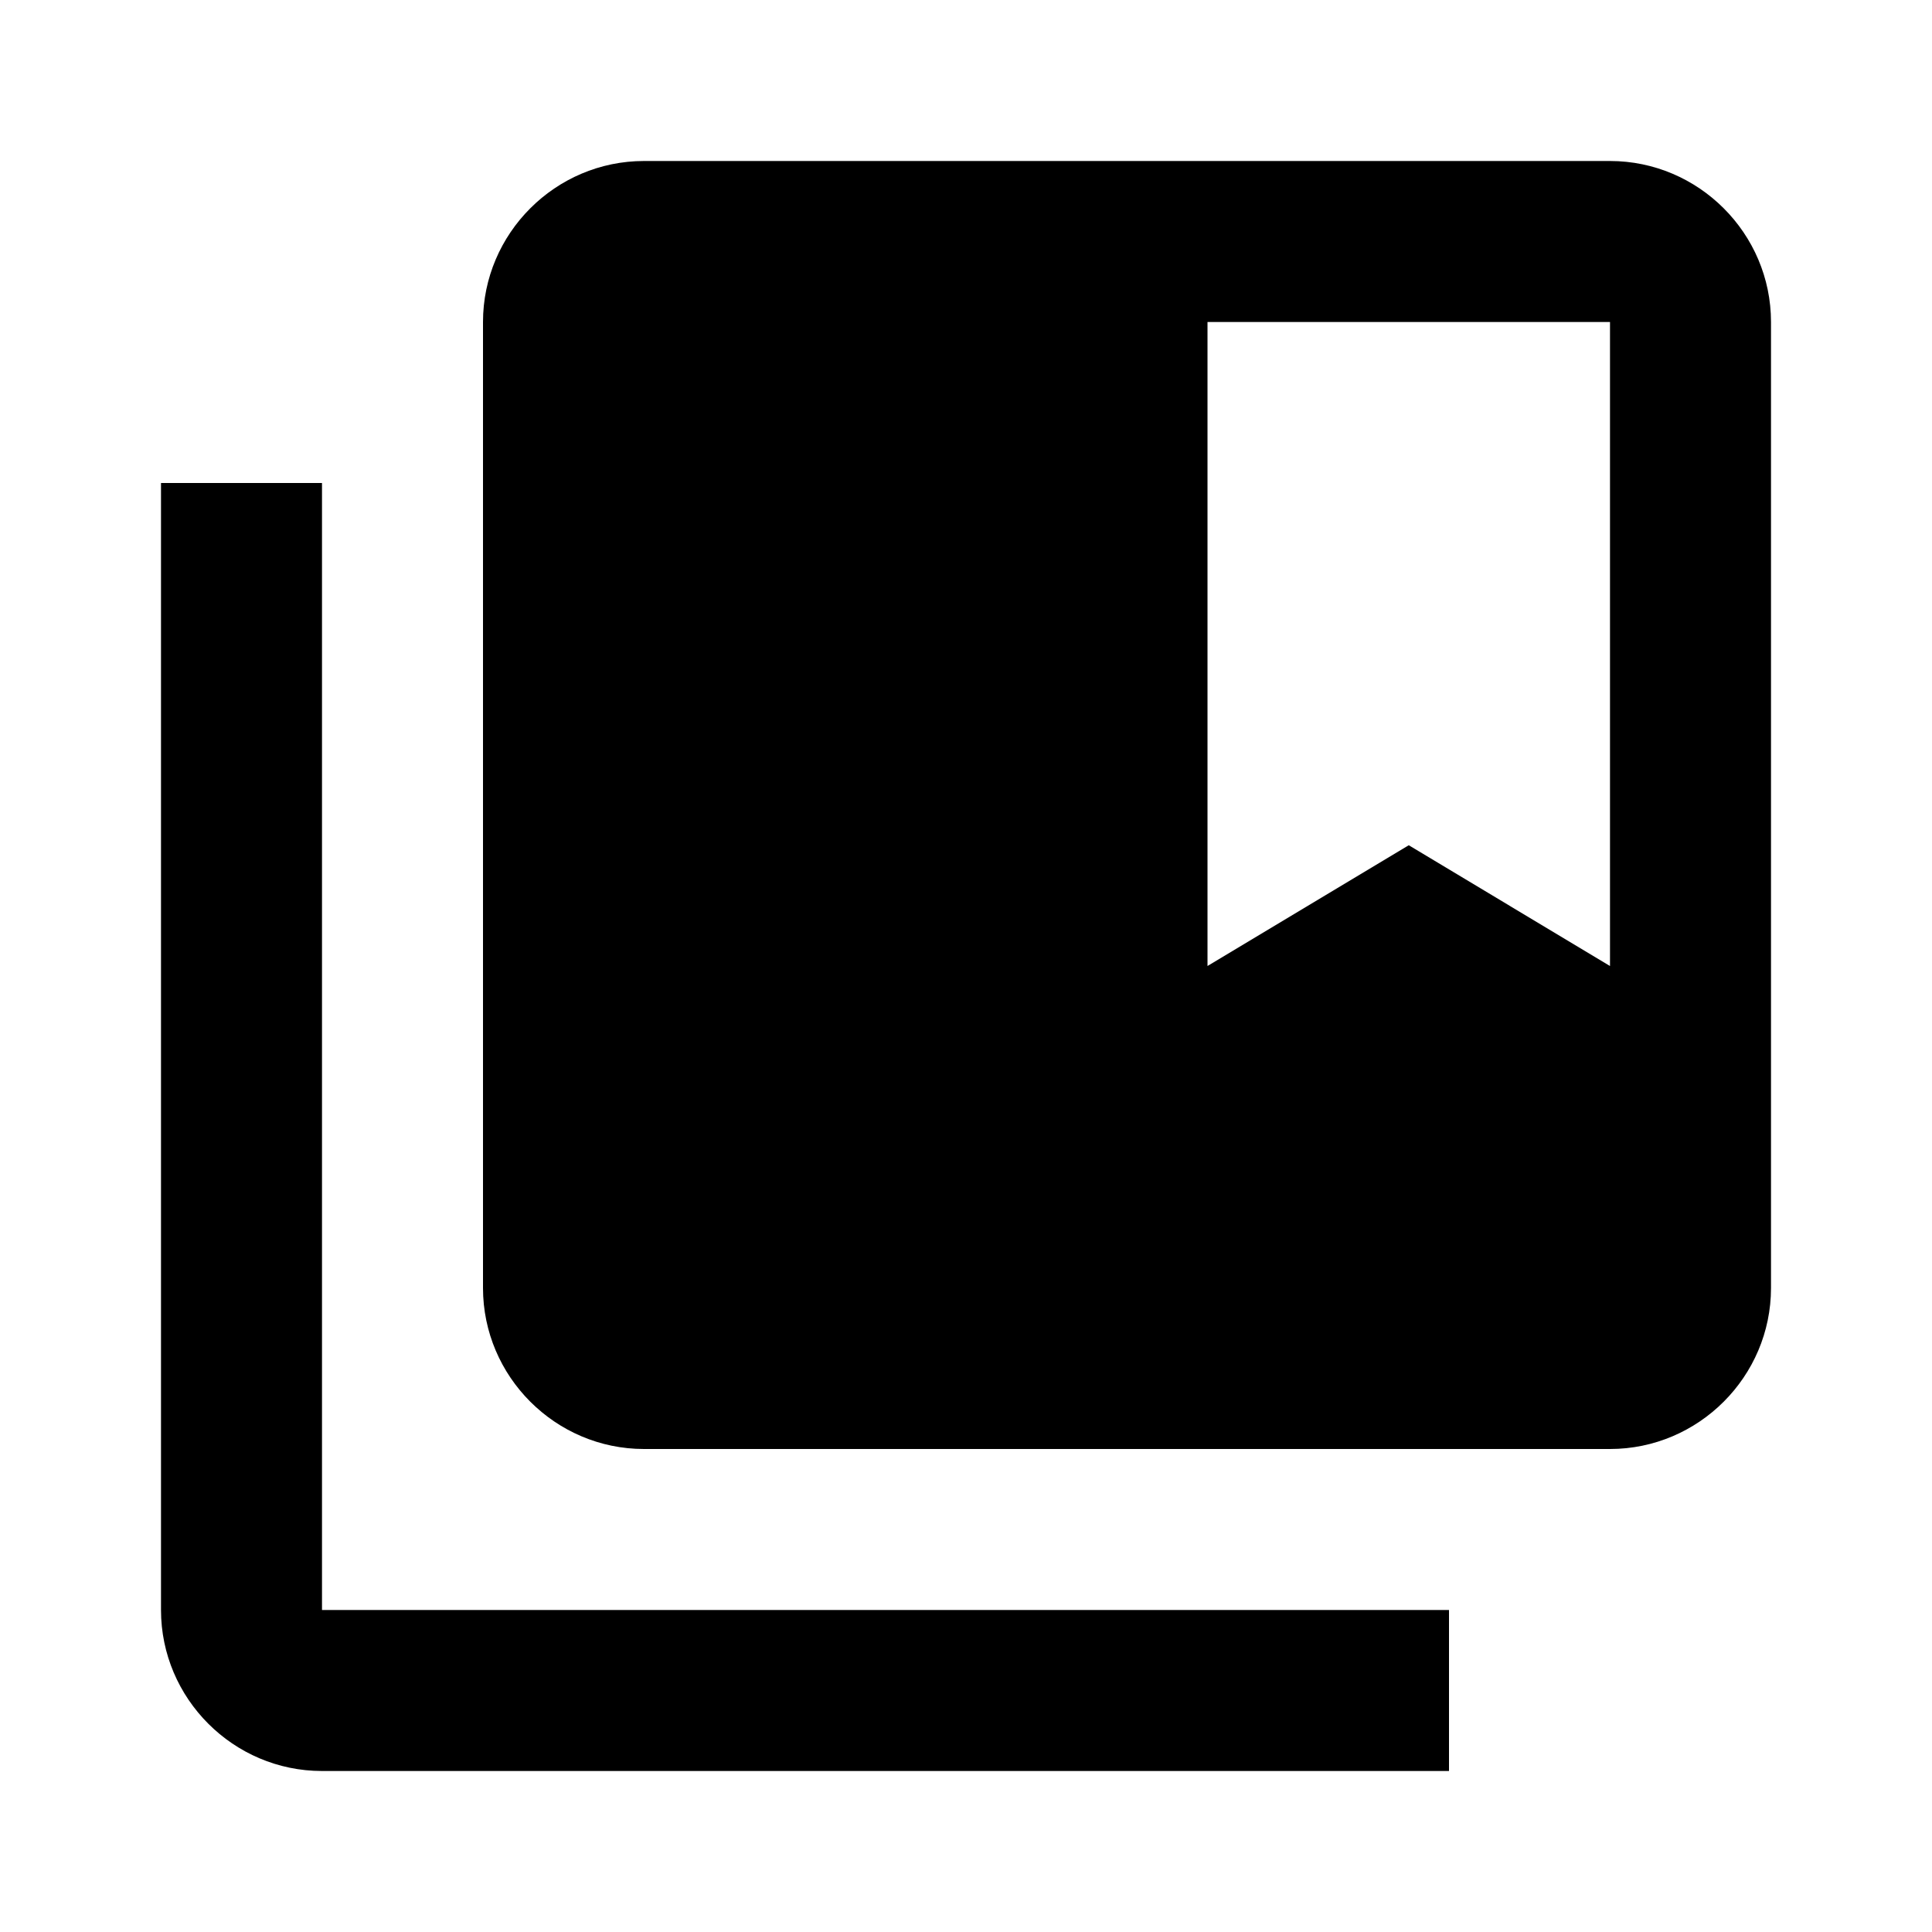
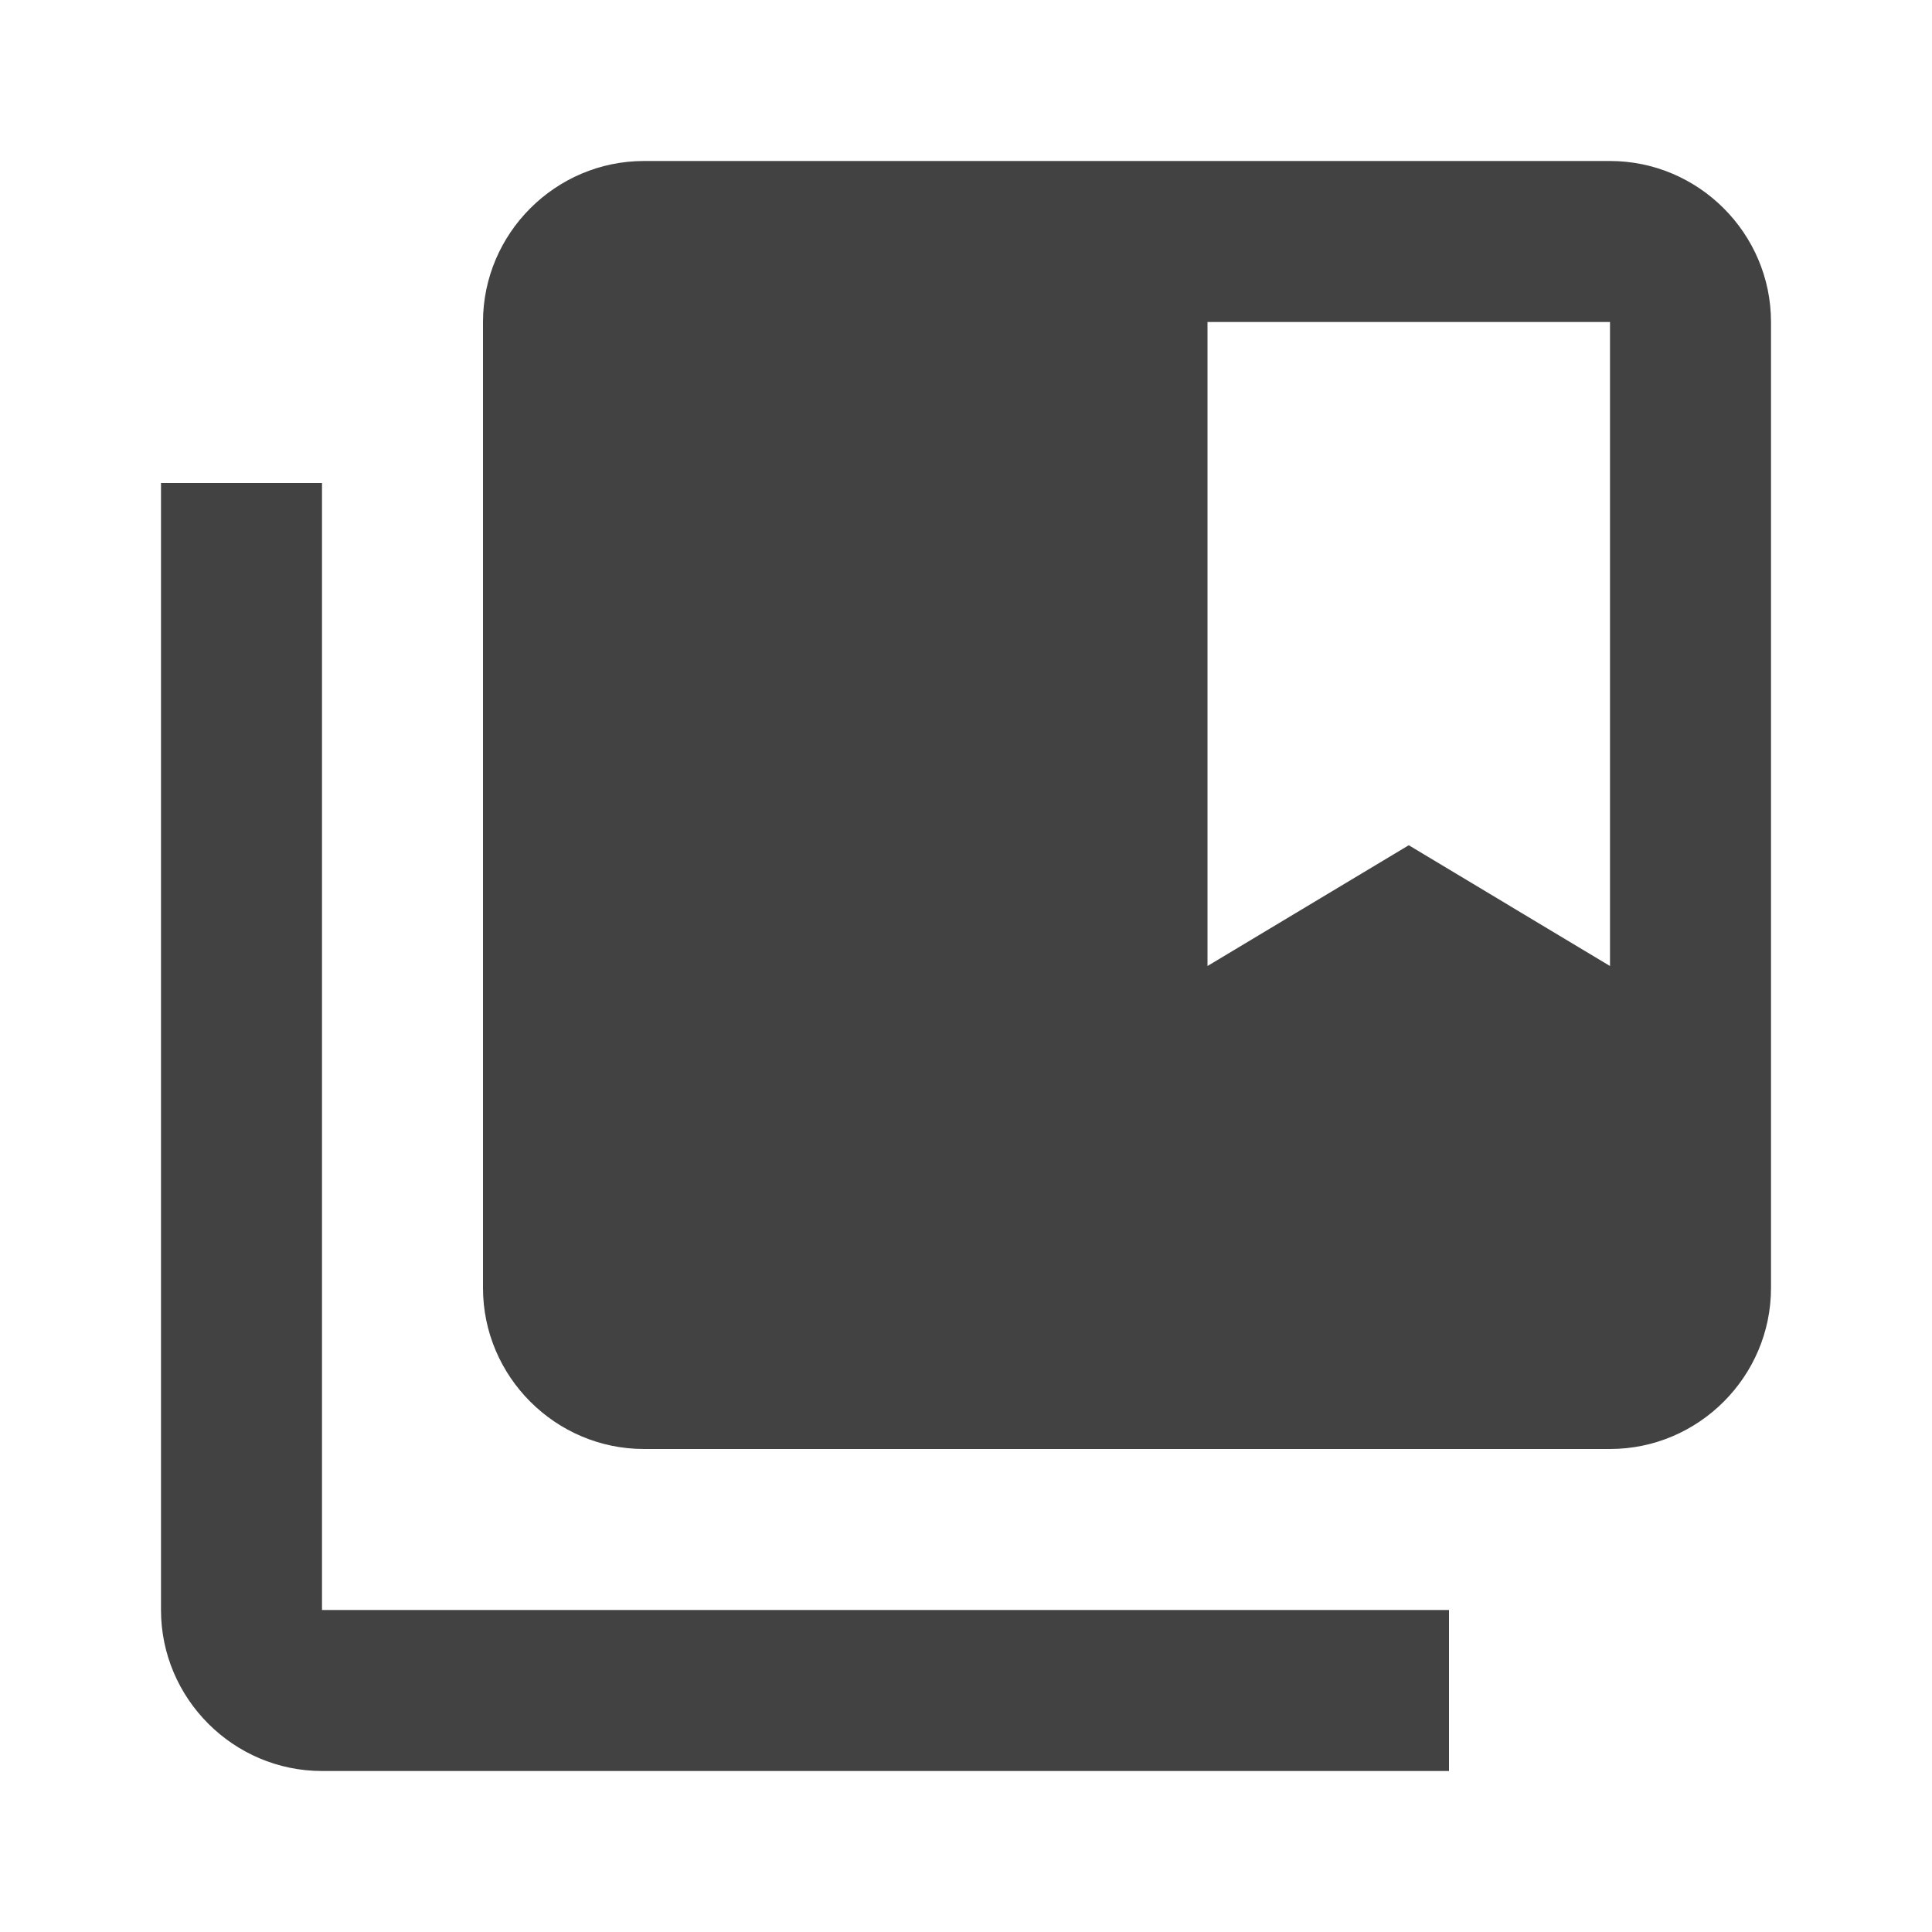
- <svg xmlns="http://www.w3.org/2000/svg" fill="#000000" height="24" viewBox="0 0 24 24" width="24">
+ <svg xmlns="http://www.w3.org/2000/svg" fill="#424242" height="24" viewBox="0 0 24 24" width="24">
  <path d="M0 0h24v24H0V0z" fill="none" />
  <path d="M4 6H2v14c0 1.1.9 2 2 2h14v-2H4V6z" />
  <path d="M0 0h24v24H0V0z" fill="none" />
  <path d="M20 2H8c-1.1 0-2 .9-2 2v12c0 1.1.9 2 2 2h12c1.1 0 2-.9 2-2V4c0-1.1-.9-2-2-2zm0 10l-2.5-1.5L15 12V4h5v8z" />
</svg>
